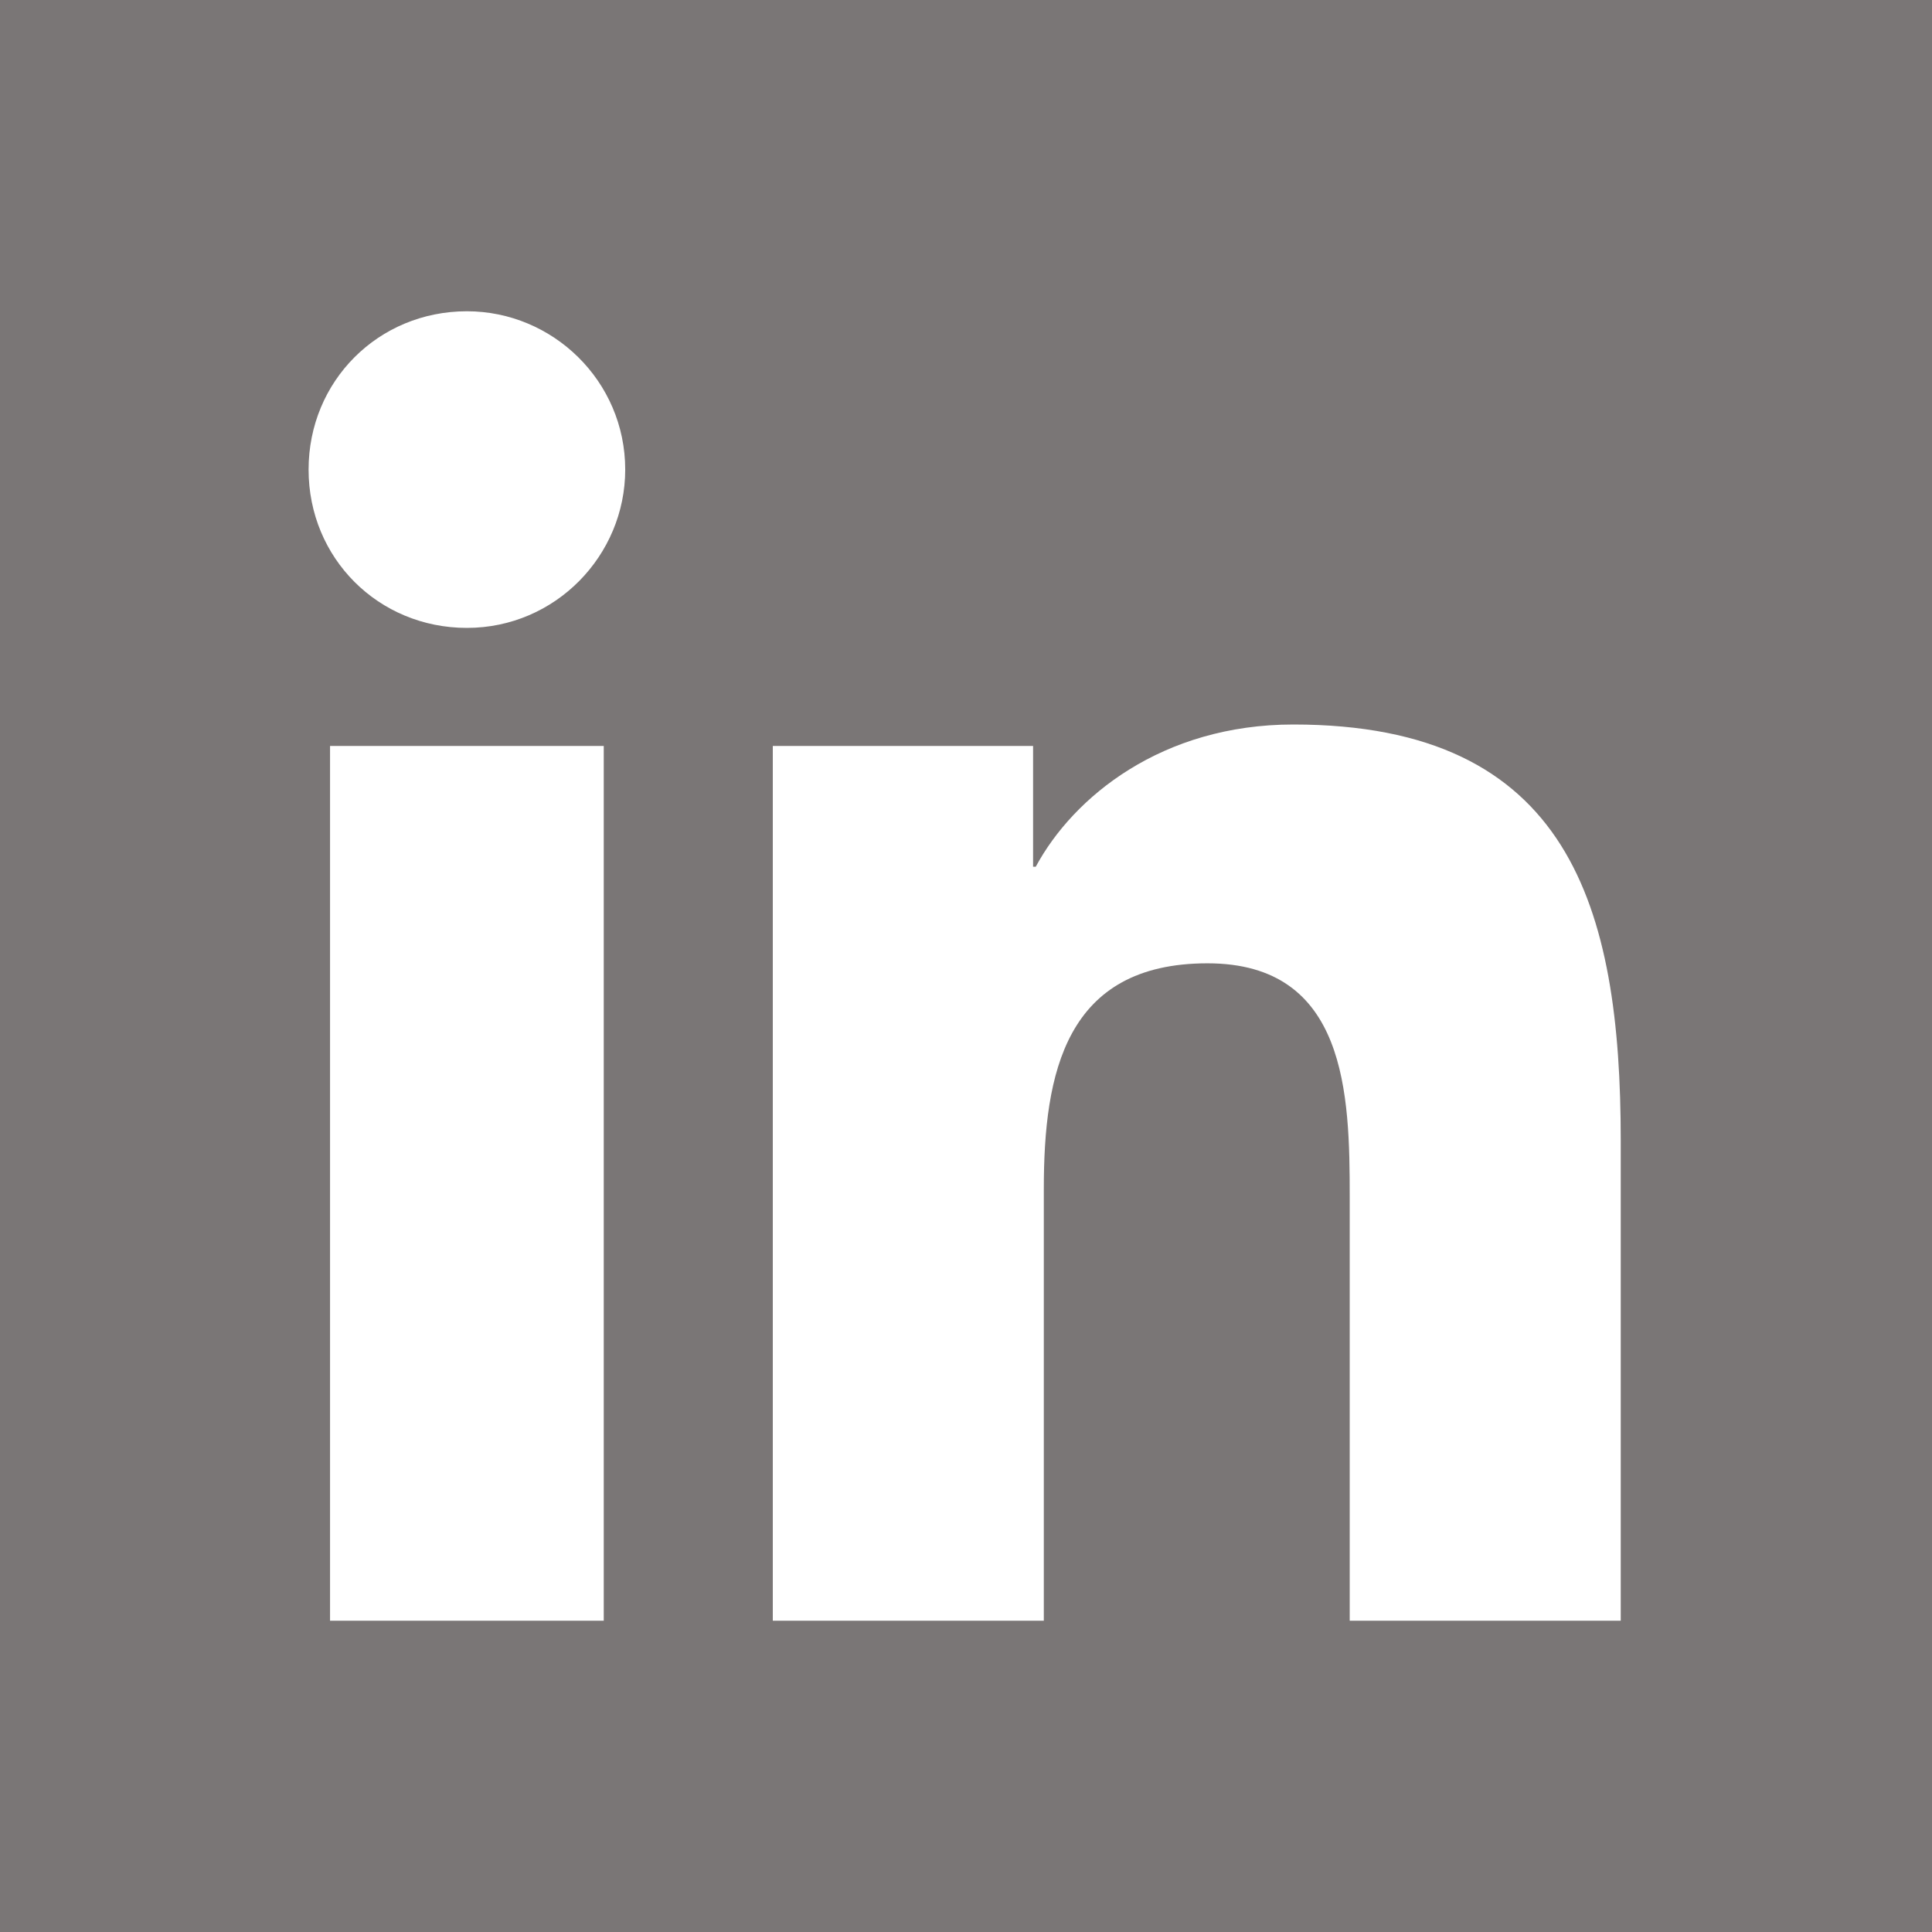
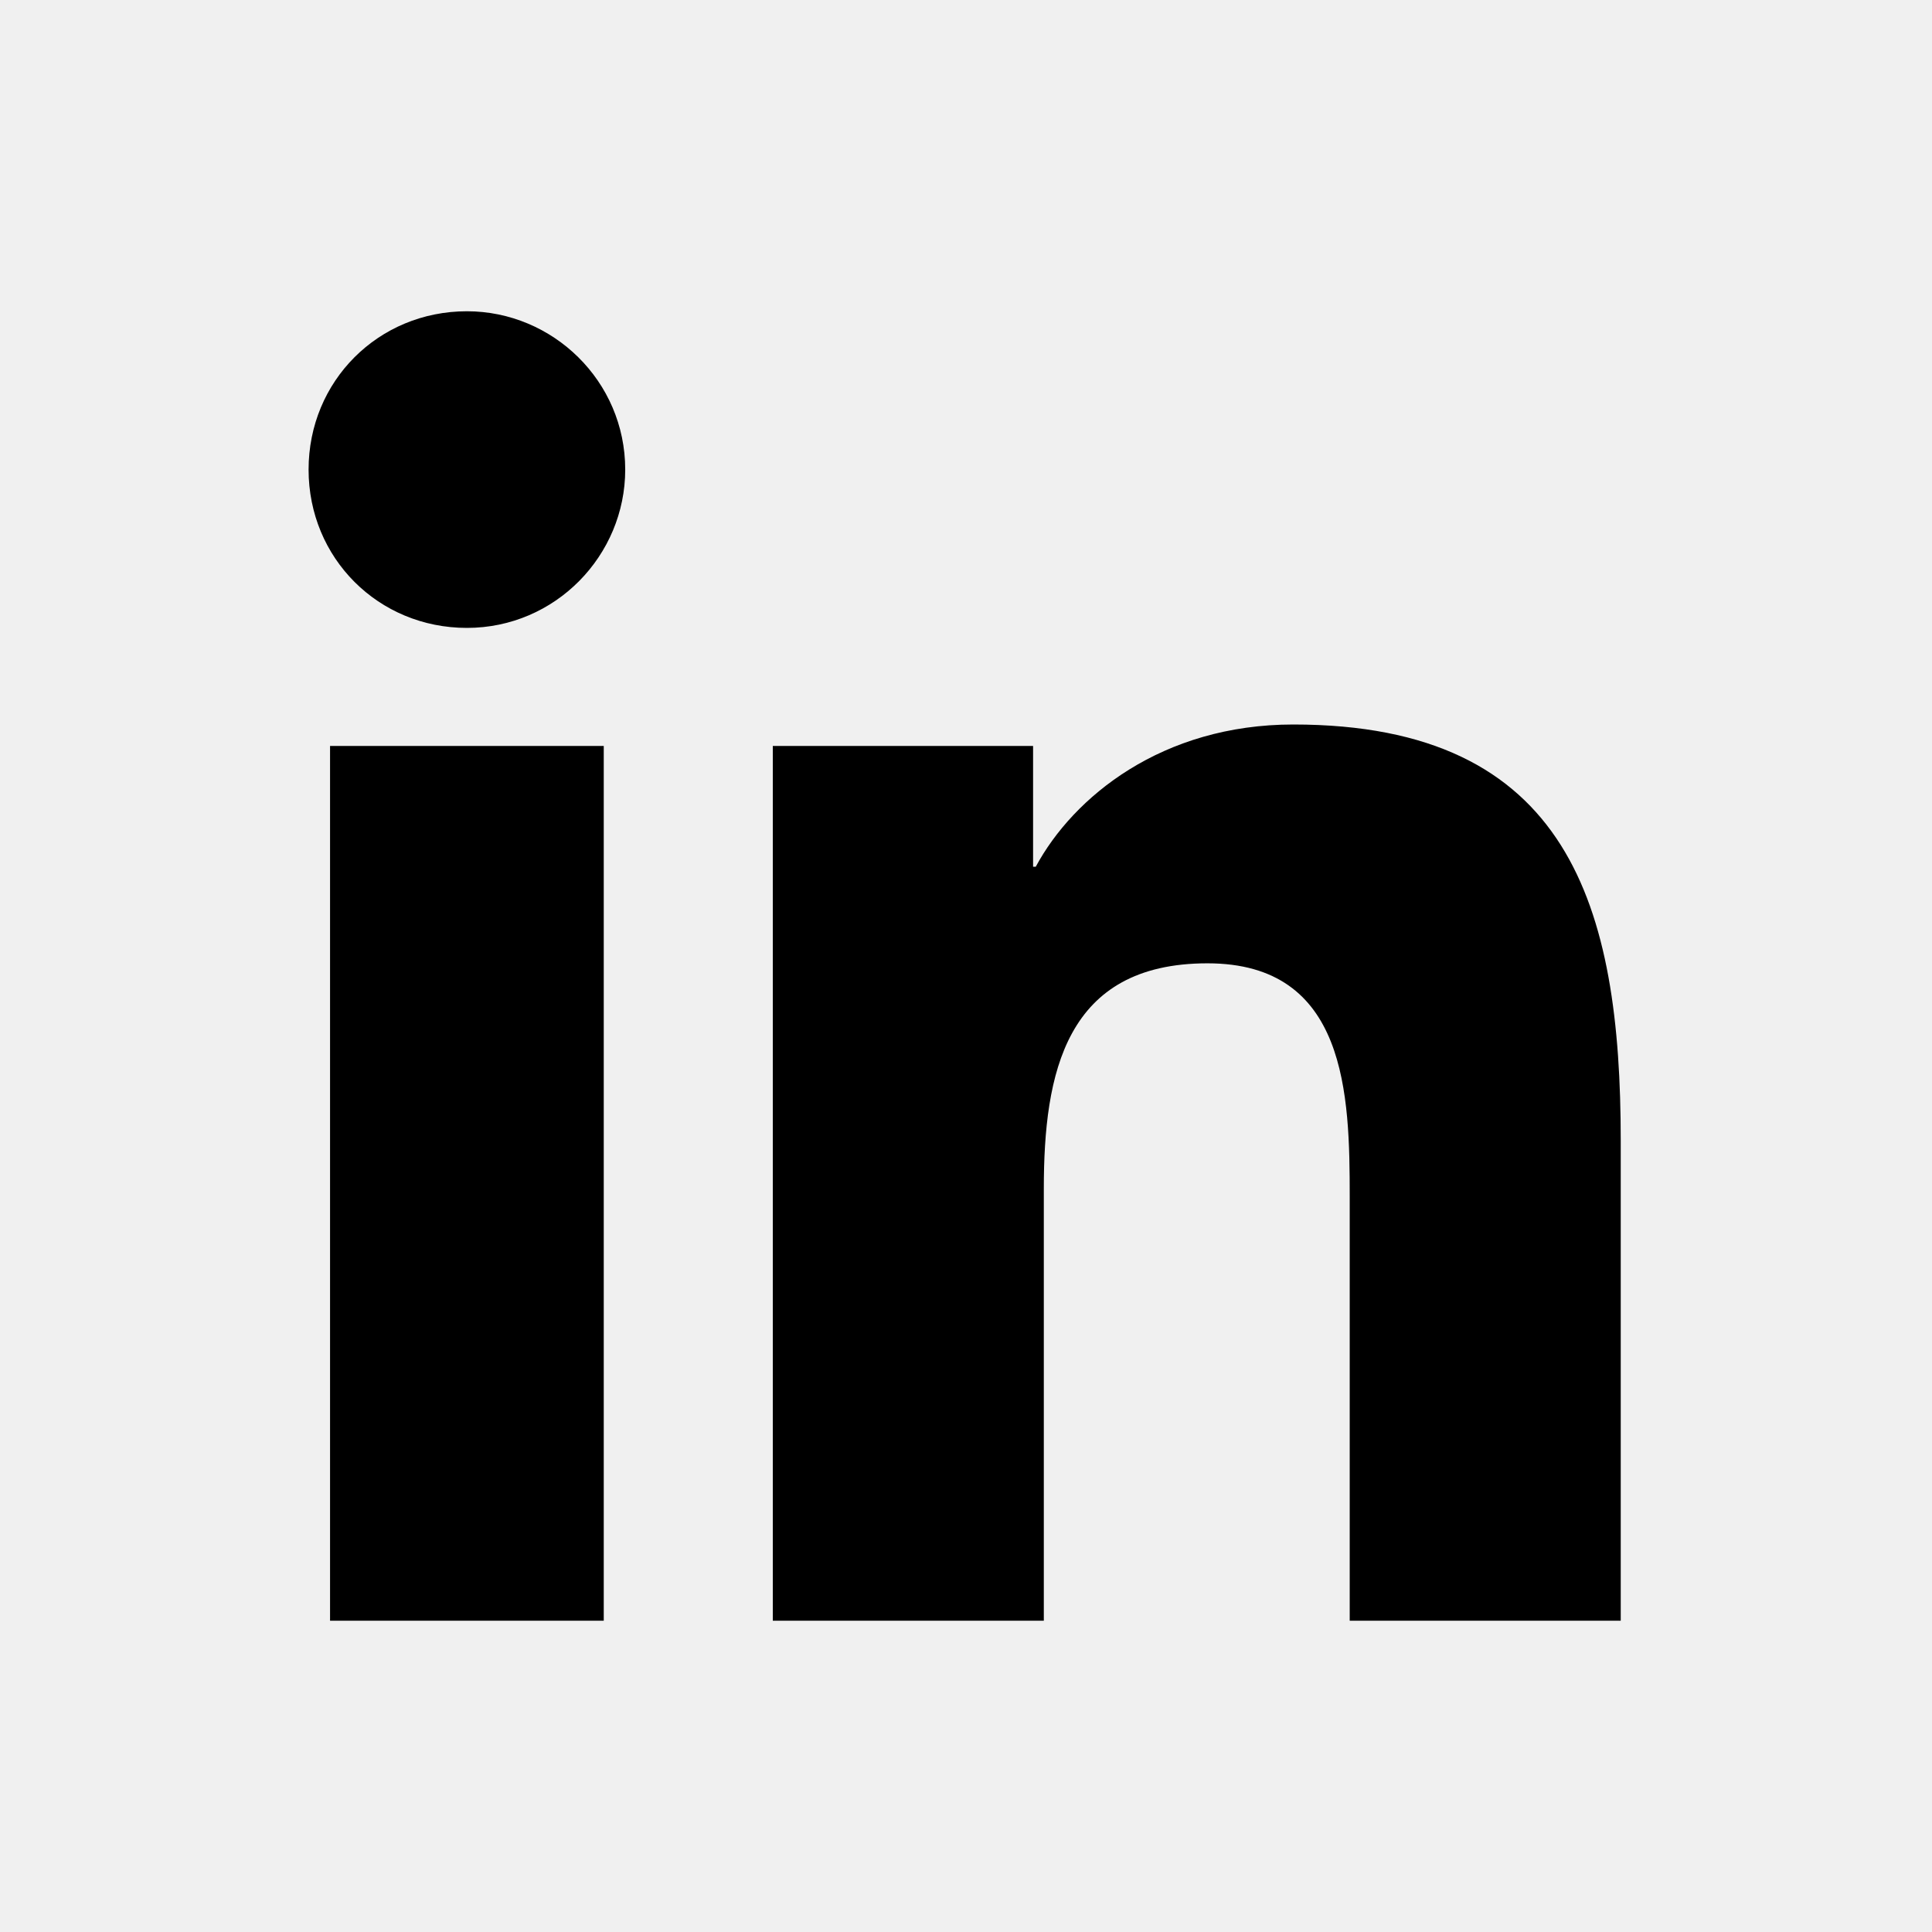
- <svg xmlns="http://www.w3.org/2000/svg" version="1.1" id="Layer_1" x="0px" y="0px" viewBox="0 0 72 72" style="enable-background:new 0 0 72 72;" xml:space="preserve">
-   <style type="text/css">
- 	.st0{fill:#7A7676;}
- 	.st1{fill:#FFFFFF;}
- </style>
-   <rect y="0" class="st0" width="72" height="72" />
-   <path class="st1" d="M12.3,27.8h10.2v32.6H12.3V27.8z M17.4,11.6c3.2,0,5.9,2.6,5.9,5.9c0,3.2-2.6,5.9-5.9,5.9  c-3.3,0-5.9-2.6-5.9-5.9C11.5,14.2,14.1,11.6,17.4,11.6" />
-   <path class="st1" d="M28.8,27.8h9.7v4.5h0.1c1.4-2.6,4.7-5.3,9.6-5.3c10.3,0,12.2,6.8,12.2,15.5v17.9H50.3V44.6  c0-3.8-0.1-8.7-5.3-8.7c-5.3,0-6.1,4.1-6.1,8.4v16.1H28.8V27.8z" />
+ <svg xmlns="http://www.w3.org/2000/svg" version="1.1" id="Layer_1" x="0px" y="0px" viewBox="-179 73 72 72" style="enable-background:new -179 73 72 72;" xml:space="preserve">
+   <path d="M-166.7,100.8h10.2v32.6h-10.2V100.8z M-161.6,84.6c3.2,0,5.9,2.6,5.9,5.9c0,3.2-2.6,5.9-5.9,5.9c-3.3,0-5.9-2.6-5.9-5.9  S-164.9,84.6-161.6,84.6" />
+   <path d="M-150.2,100.8h9.7v4.5h0.1c1.4-2.6,4.7-5.3,9.6-5.3c10.3,0,12.2,6.8,12.2,15.5v17.9h-10.1v-15.8c0-3.8-0.1-8.7-5.3-8.7  c-5.3,0-6.1,4.1-6.1,8.4v16.1h-10.1V100.8z" />
</svg>
